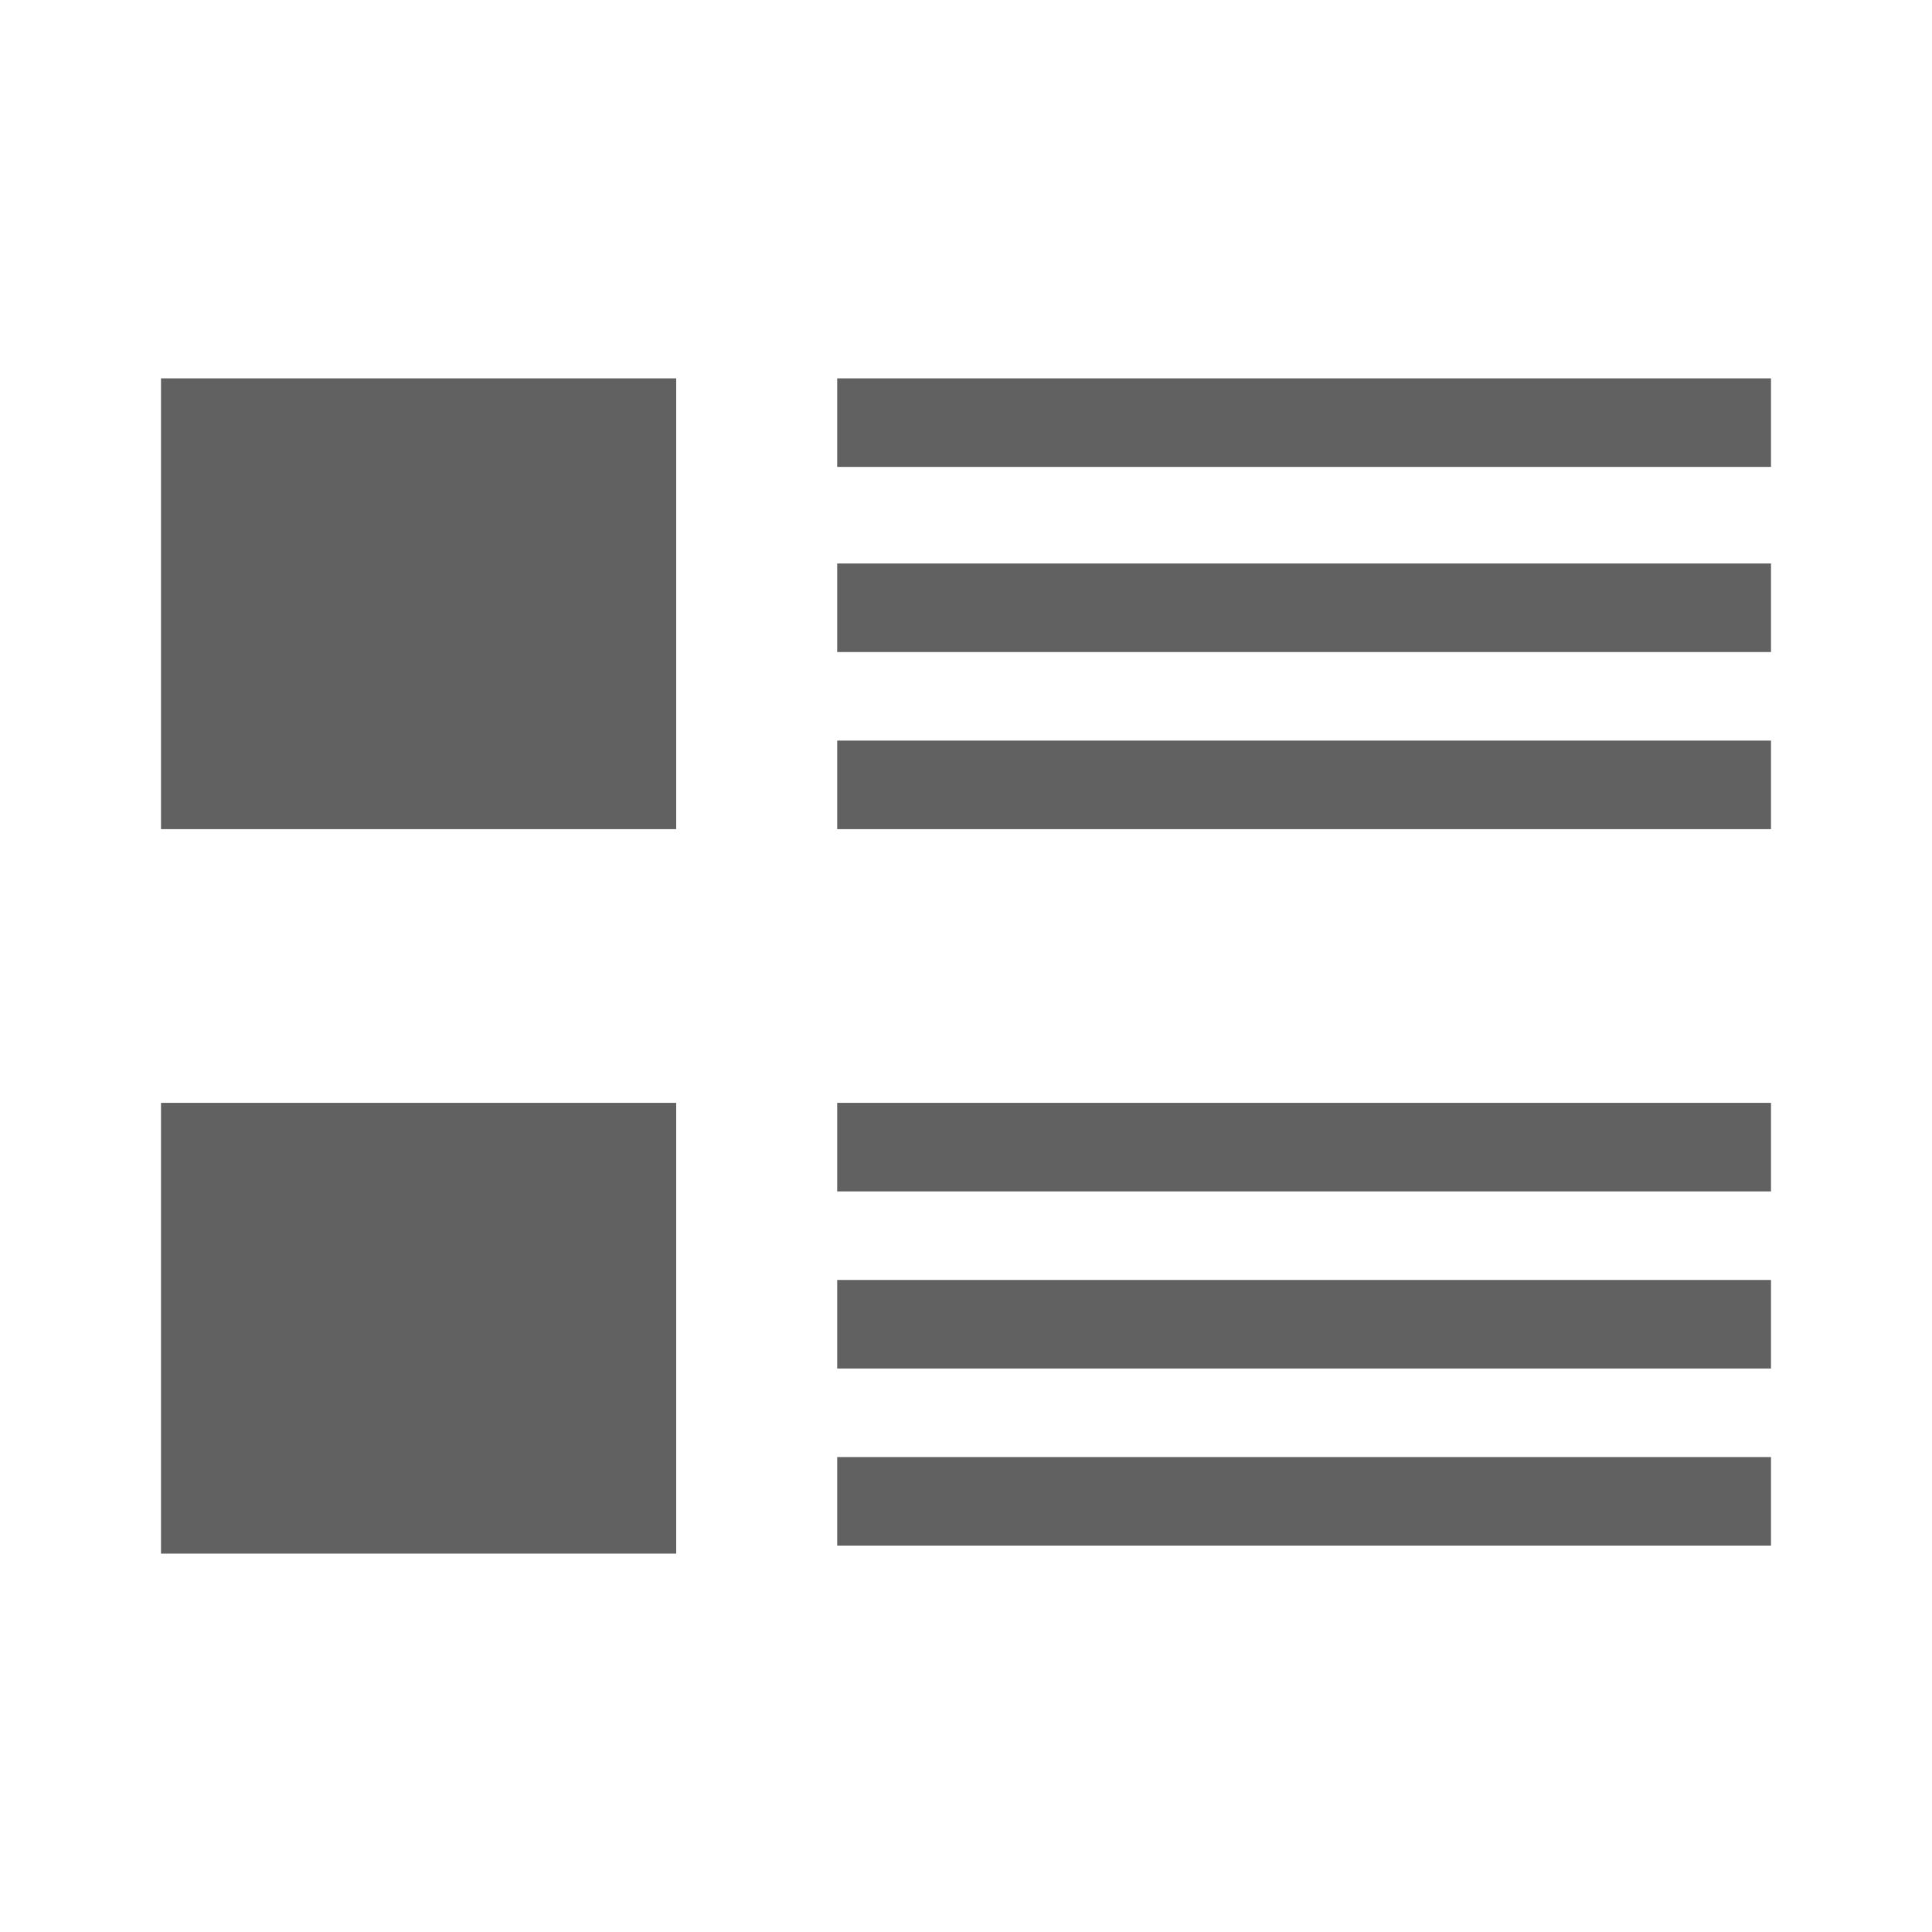
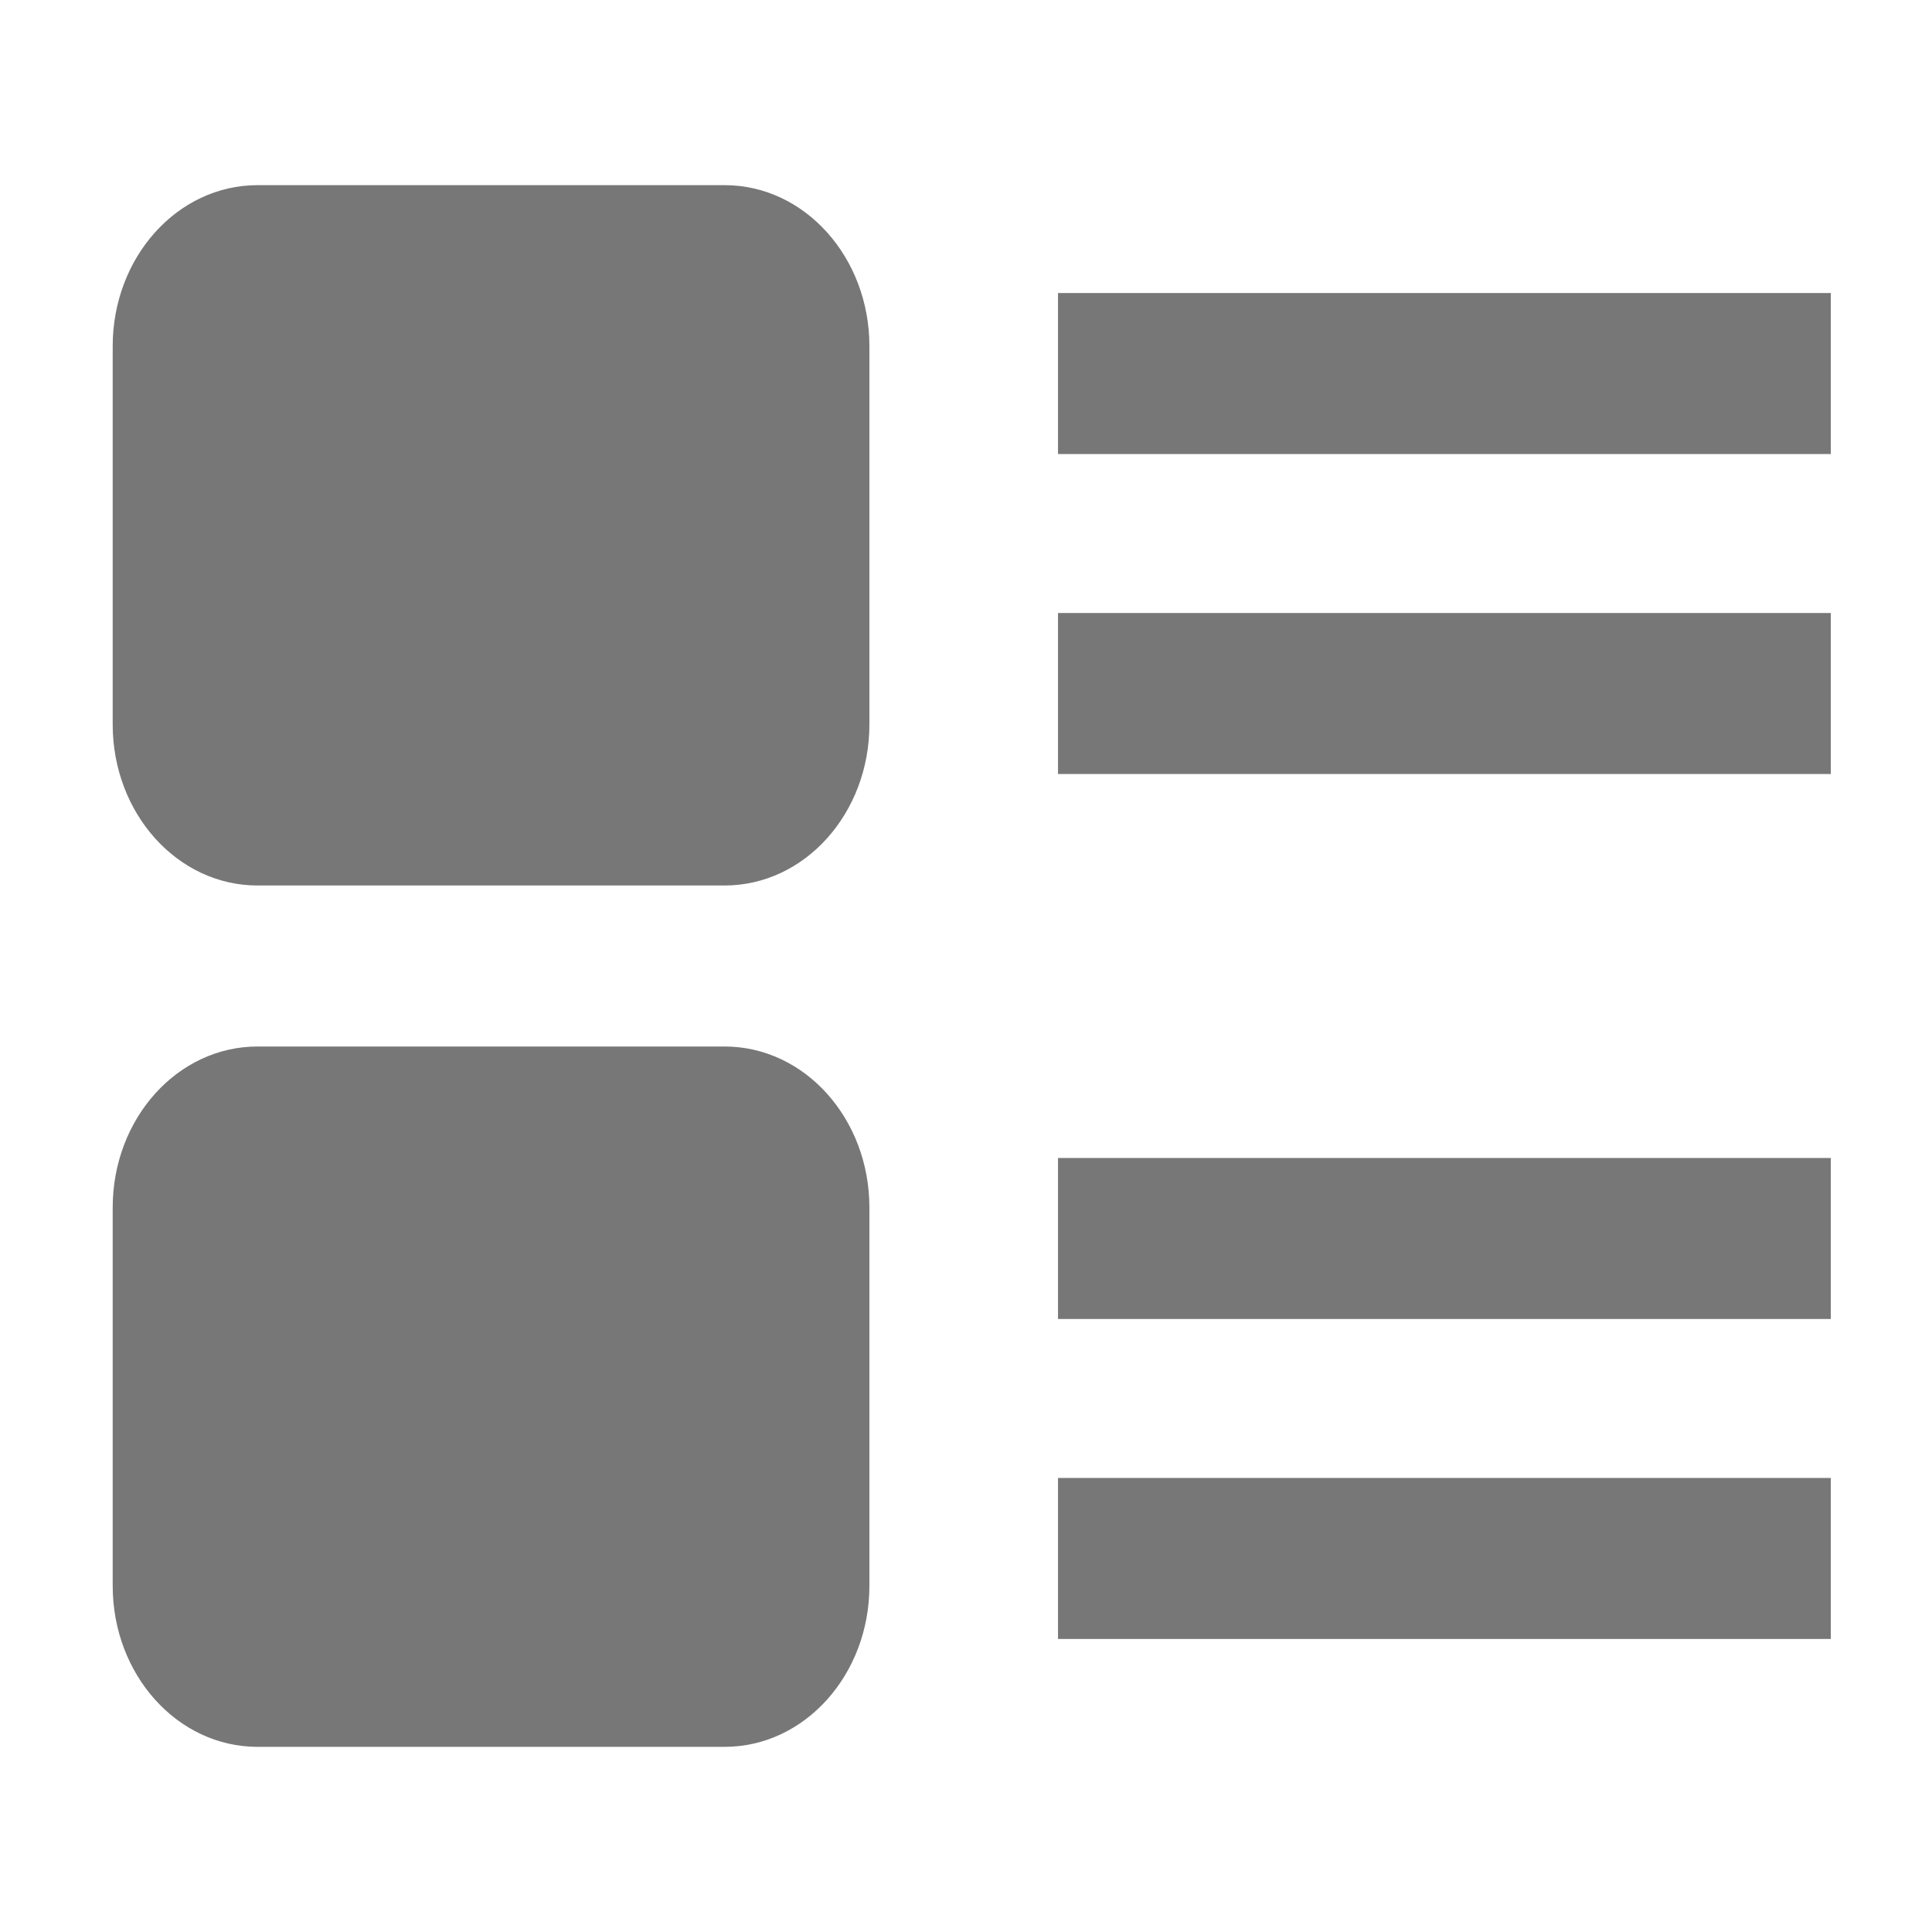
<svg xmlns="http://www.w3.org/2000/svg" version="1.1" id="Layer_1" x="0px" y="0px" viewBox="0 0 24 24" style="enable-background:new 0 0 24 24;" xml:space="preserve">
  <style type="text/css">
- 	.st0{fill:#616161;}
+ 	.st0{fill:#777777;}
+ 	.st1{fill:none;}
+ 	.st2{fill:#FF08D6;}
</style>
  <g>
    <g>
-       <rect x="2" y="4.7" class="st0" width="6.4" height="5.6" />
-       <rect x="10.4" y="9.2" class="st0" width="11.6" height="1.1" />
-       <rect x="10.4" y="7" class="st0" width="11.6" height="1.1" />
-       <rect x="10.4" y="4.7" class="st0" width="11.6" height="1.1" />
+       <g>
+         <rect x="13.1" y="3.6" transform="matrix(-1 -4.479851e-11 4.479851e-11 -1 35.843 9.2402)" class="st0" width="9.6" height="2" />
+         <rect x="13.1" y="7.6" transform="matrix(-1 -4.498769e-11 4.498769e-11 -1 35.843 17.215)" class="st0" width="9.6" height="2" />
+       </g>
+       <path class="st0" d="M9,2.3H3.2c-1,0-1.8,0.9-1.8,2V9c0,1.1,0.8,2,1.8,2H9c1,0,1.8-0.9,1.8-2V4.3C10.8,3.2,10,2.3,9,2.3z" />
    </g>
    <g>
-       <rect x="2" y="13.7" class="st0" width="6.4" height="5.6" />
-       <rect x="10.4" y="18.1" class="st0" width="11.6" height="1.1" />
-       <rect x="10.4" y="15.9" class="st0" width="11.6" height="1.1" />
-       <rect x="10.4" y="13.7" class="st0" width="11.6" height="1.1" />
+       <g>
+         <rect x="13.1" y="14.4" transform="matrix(-1 -4.479851e-11 4.479851e-11 -1 35.843 30.785)" class="st0" width="9.6" height="2" />
+         <rect x="13.1" y="18.4" transform="matrix(-1 -4.498769e-11 4.498769e-11 -1 35.843 38.7598)" class="st0" width="9.6" height="2" />
+       </g>
+       <path class="st0" d="M9,13H3.2c-1,0-1.8,0.9-1.8,2v4.7c0,1.1,0.8,2,1.8,2H9c1,0,1.8-0.9,1.8-2V15C10.8,13.9,10,13,9,13z" />
    </g>
  </g>
</svg>
